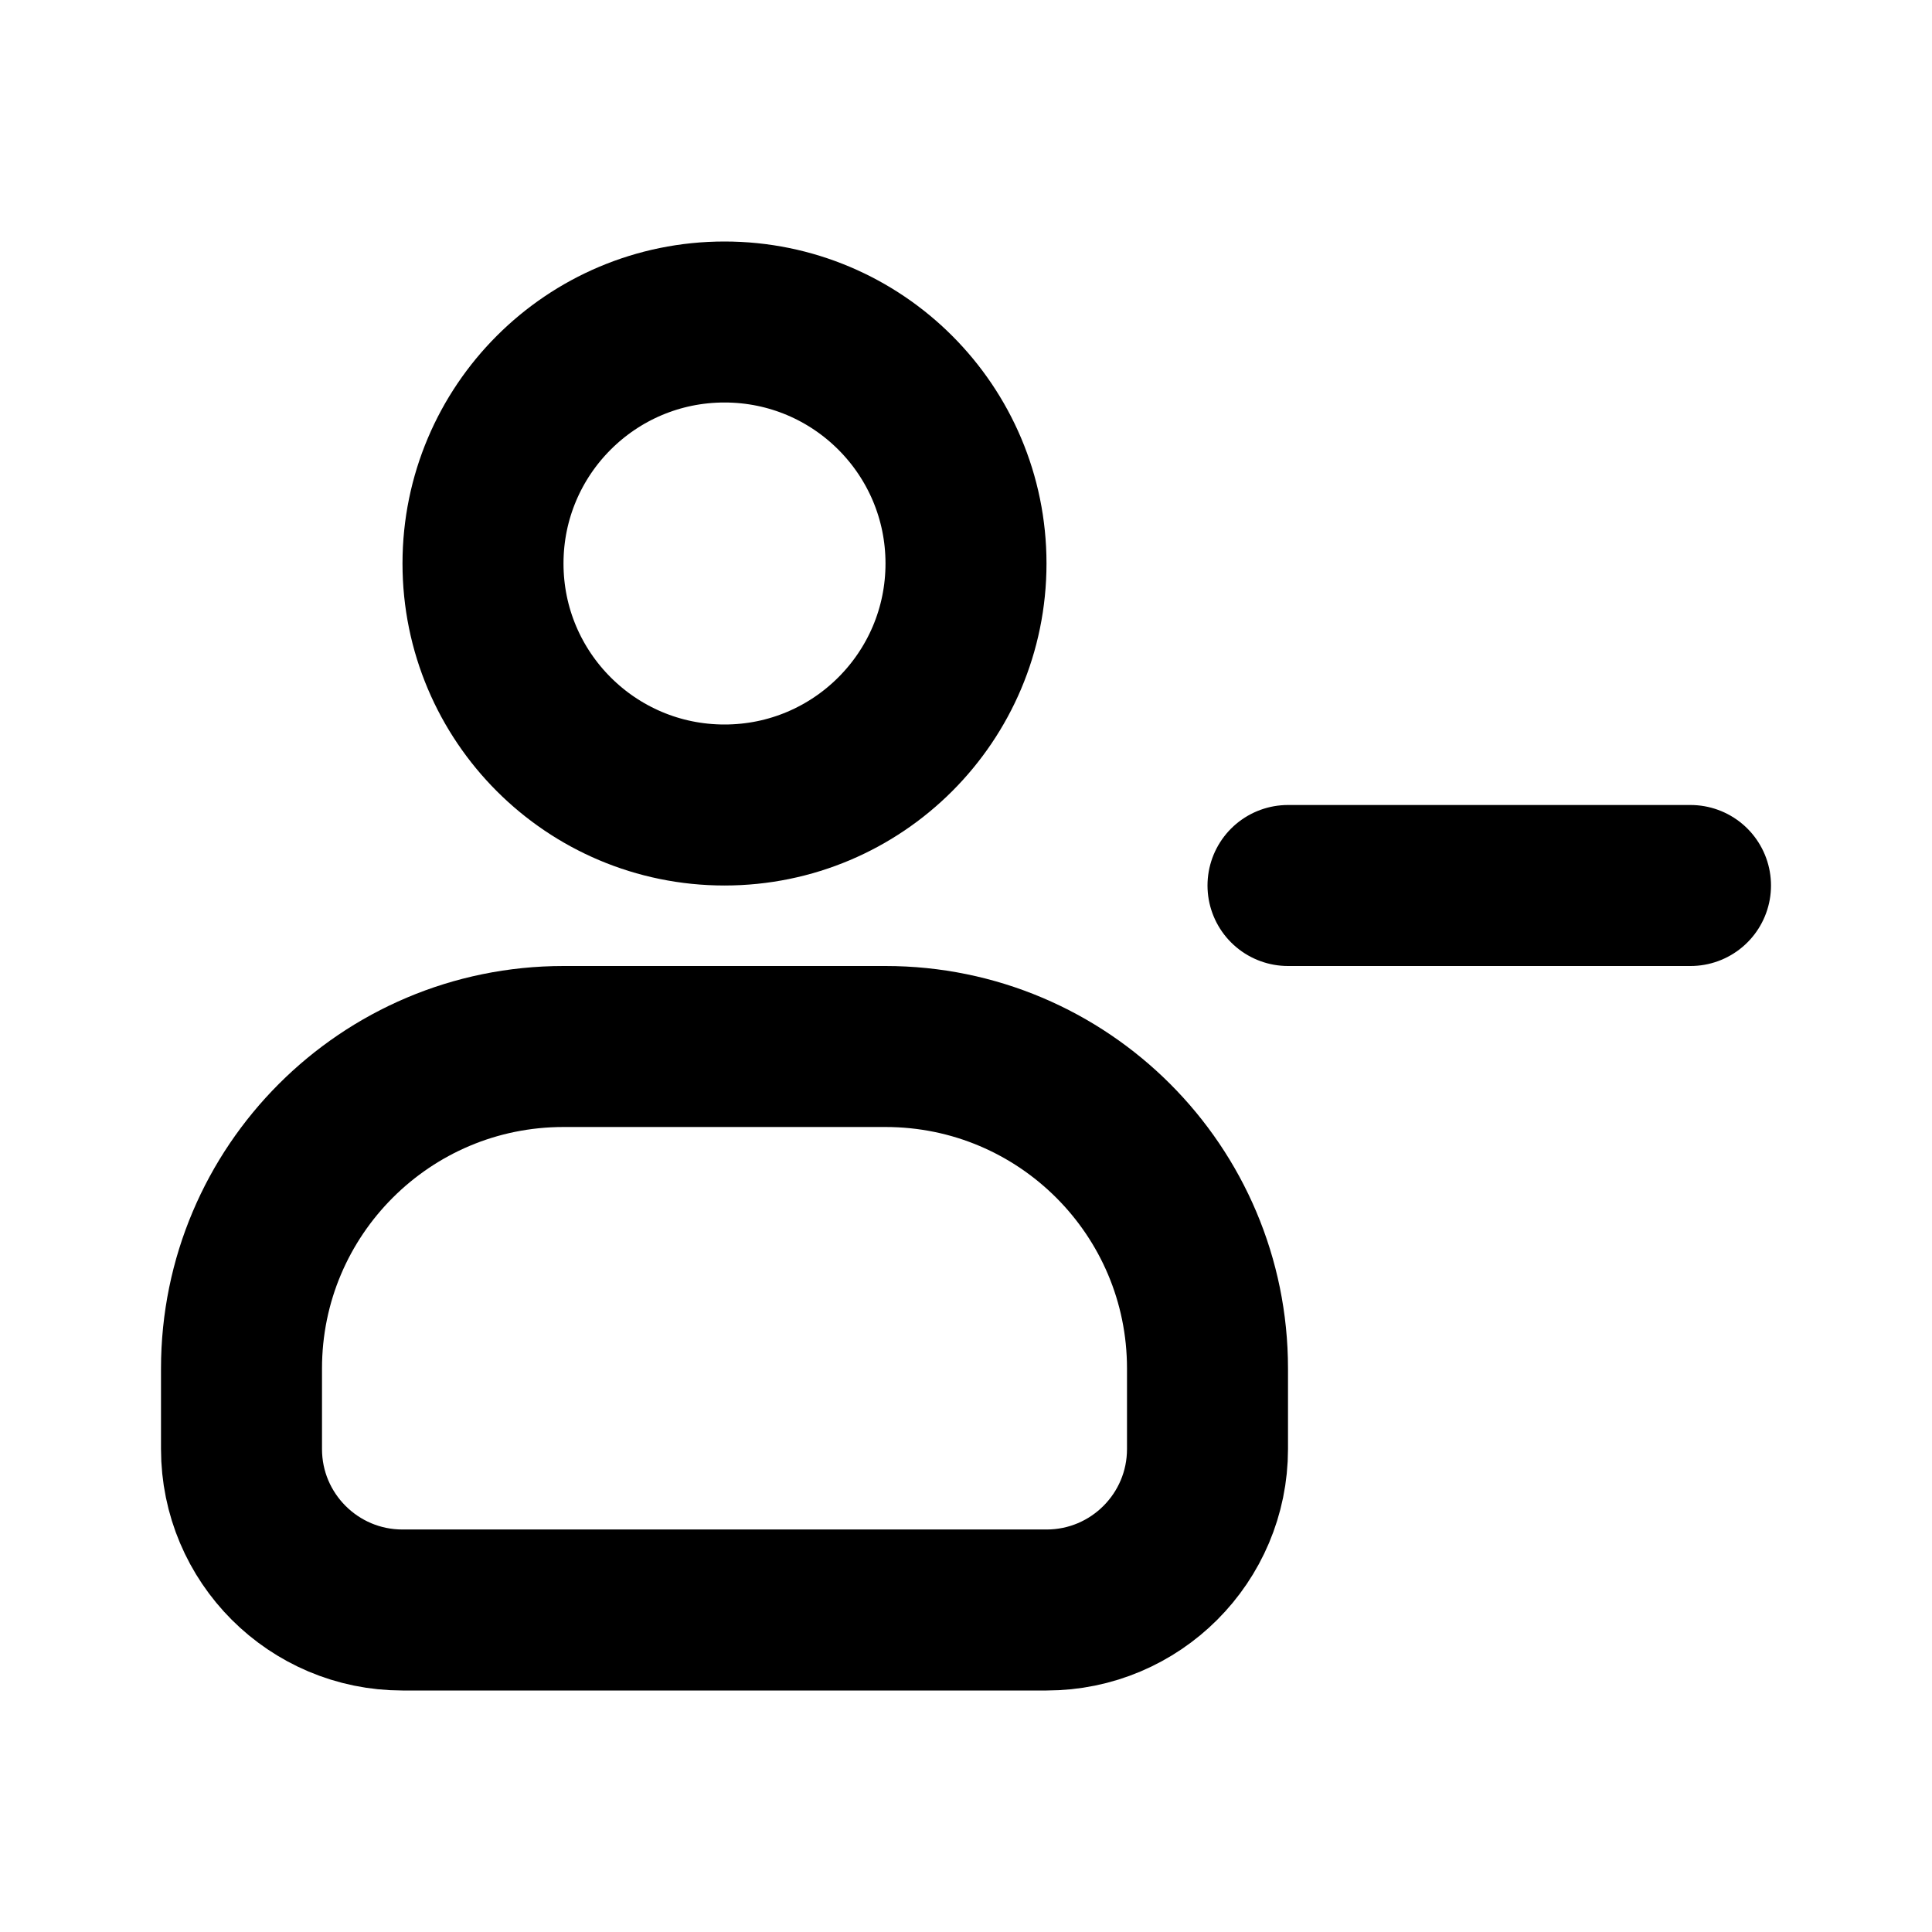
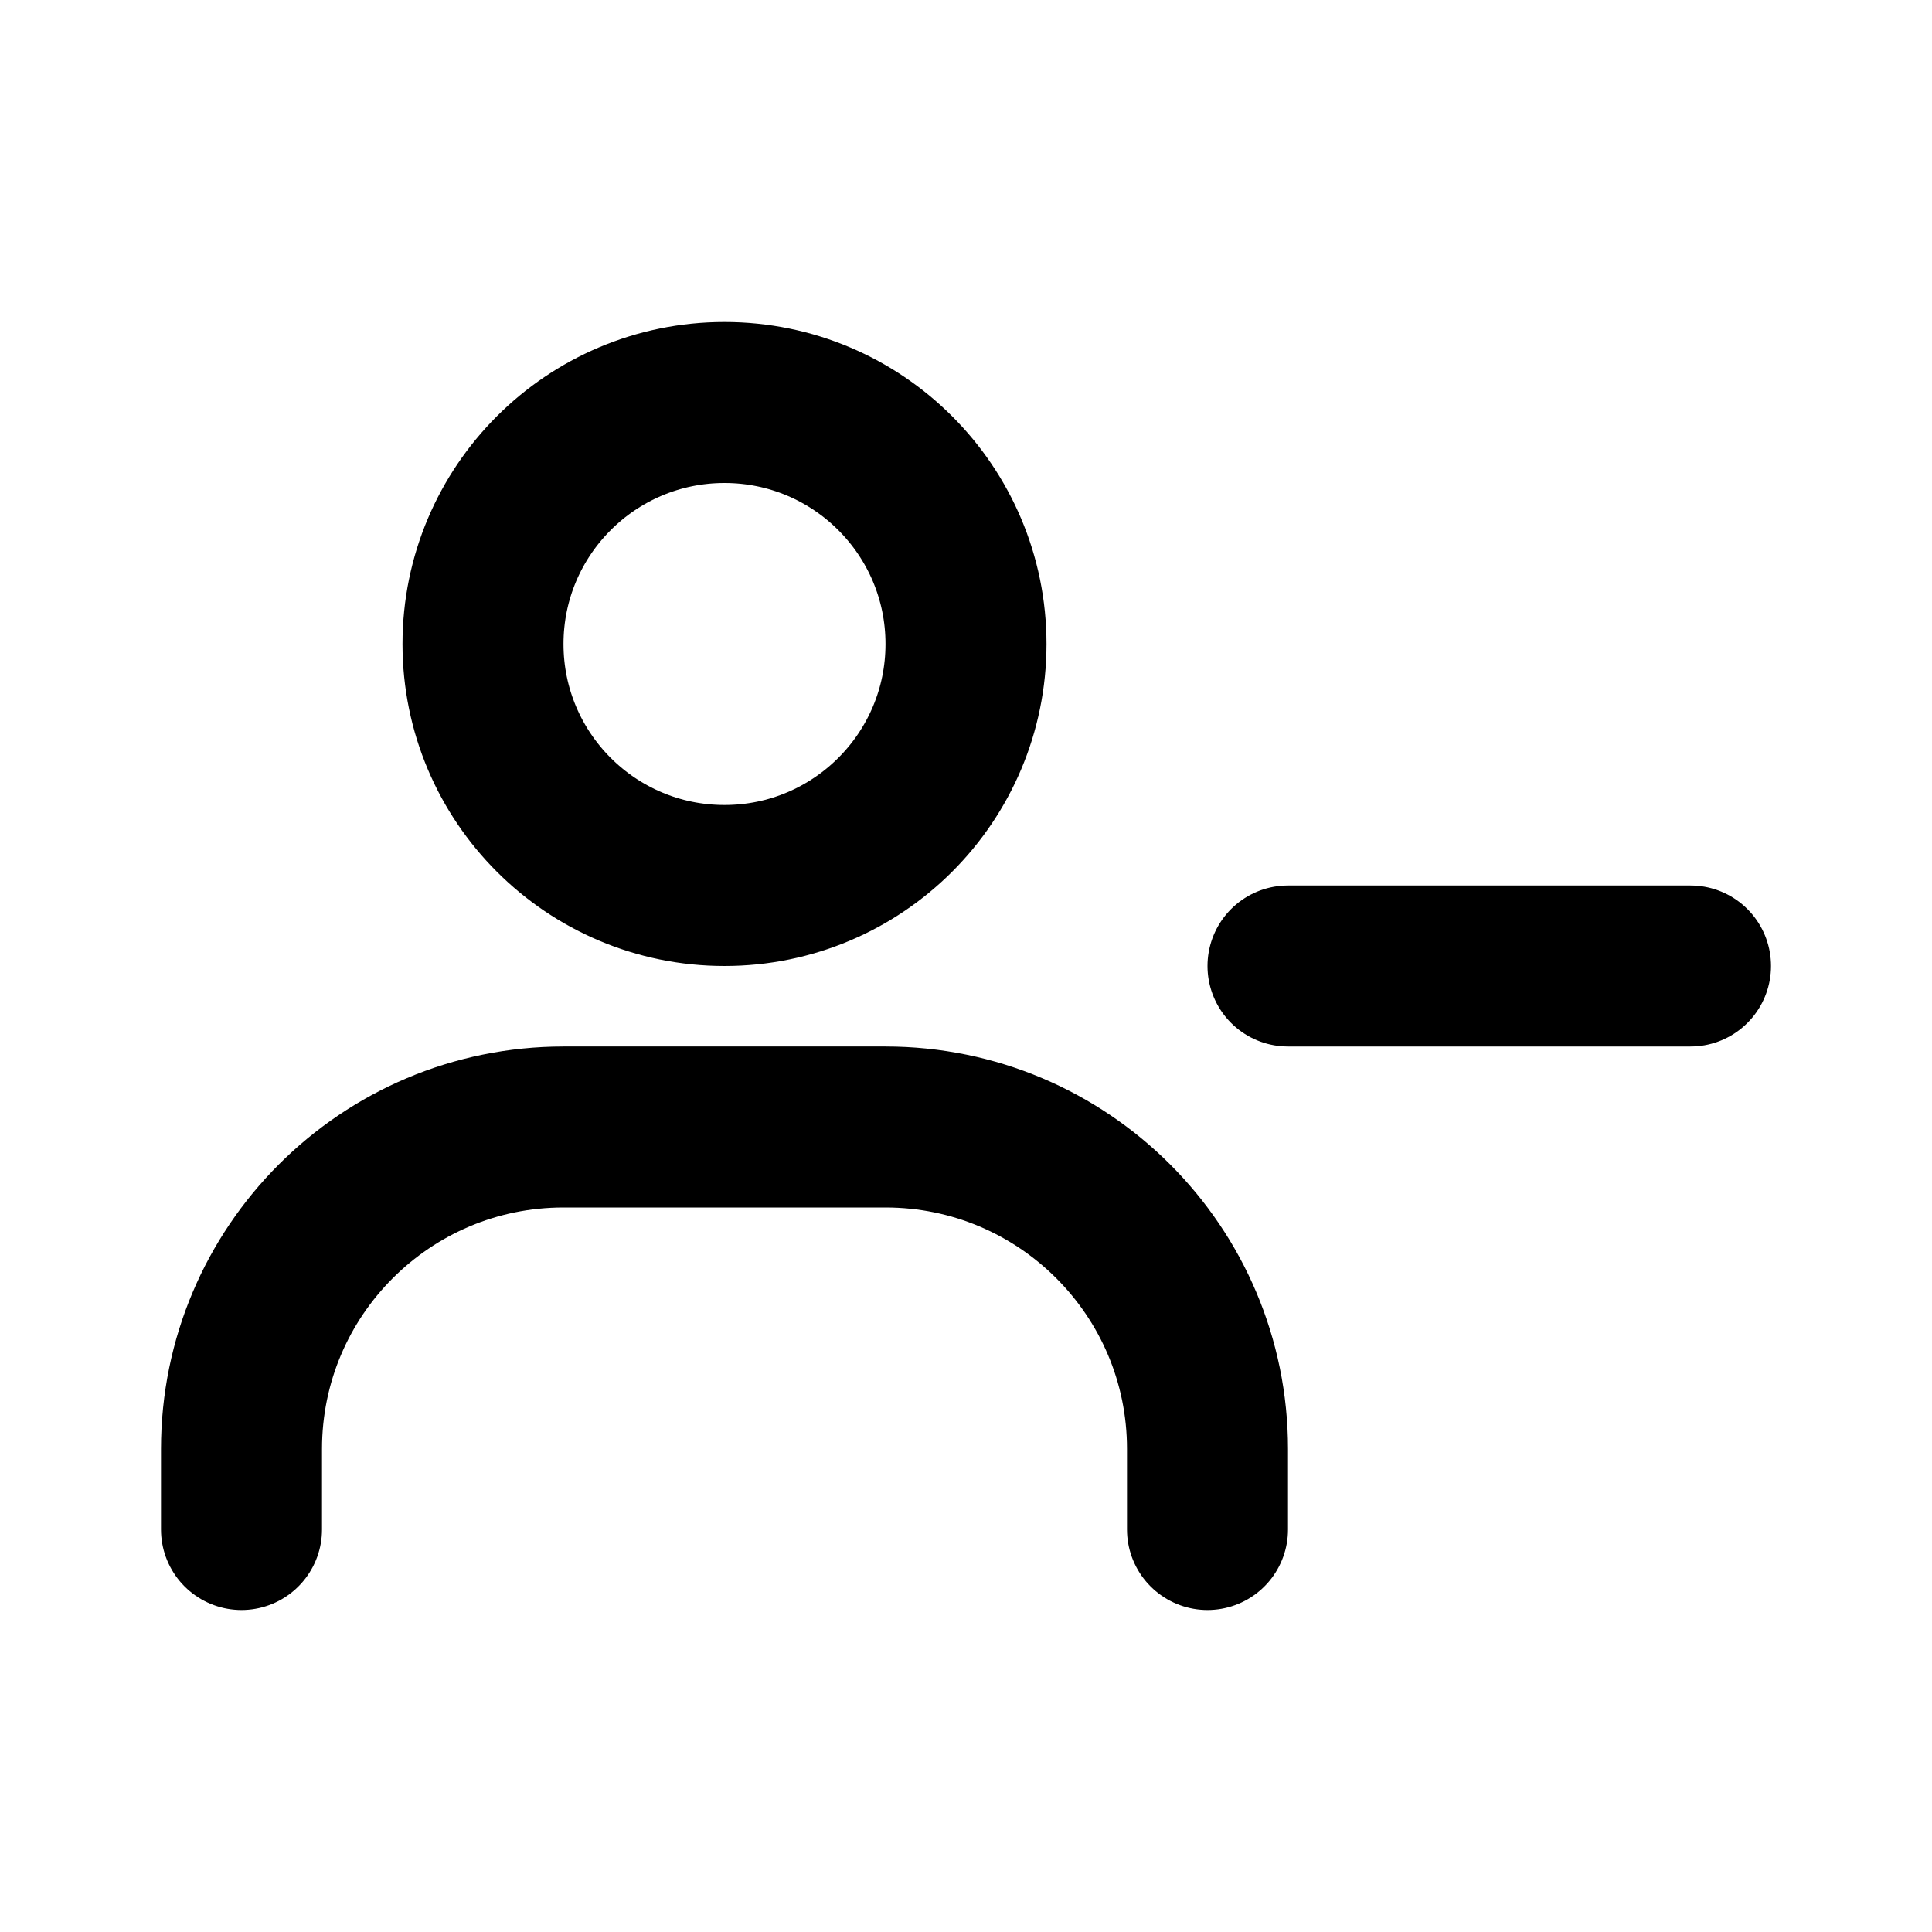
<svg xmlns="http://www.w3.org/2000/svg" width="24" height="24" fill="none" viewBox="0 0 24 24">
-   <path stroke="currentColor" stroke-linecap="round" stroke-width="2" d="M16 11h5M3 18v-1a4 4 0 0 1 4-4h4a4 4 0 0 1 4 4v1a2 2 0 0 1-2 2H5a2 2 0 0 1-2-2Zm9-11a3 3 0 1 1-6 0 3 3 0 0 1 6 0Z" />
+   <path stroke="currentColor" stroke-linecap="round" stroke-width="2" d="M16 12h5M3 19v-1a4 4 0 0 1 4-4h4a4 4 0 0 1 4 4v1M12 8a3 3 0 1 1-6 0 3 3 0 0 1 6 0Z" />
</svg>
